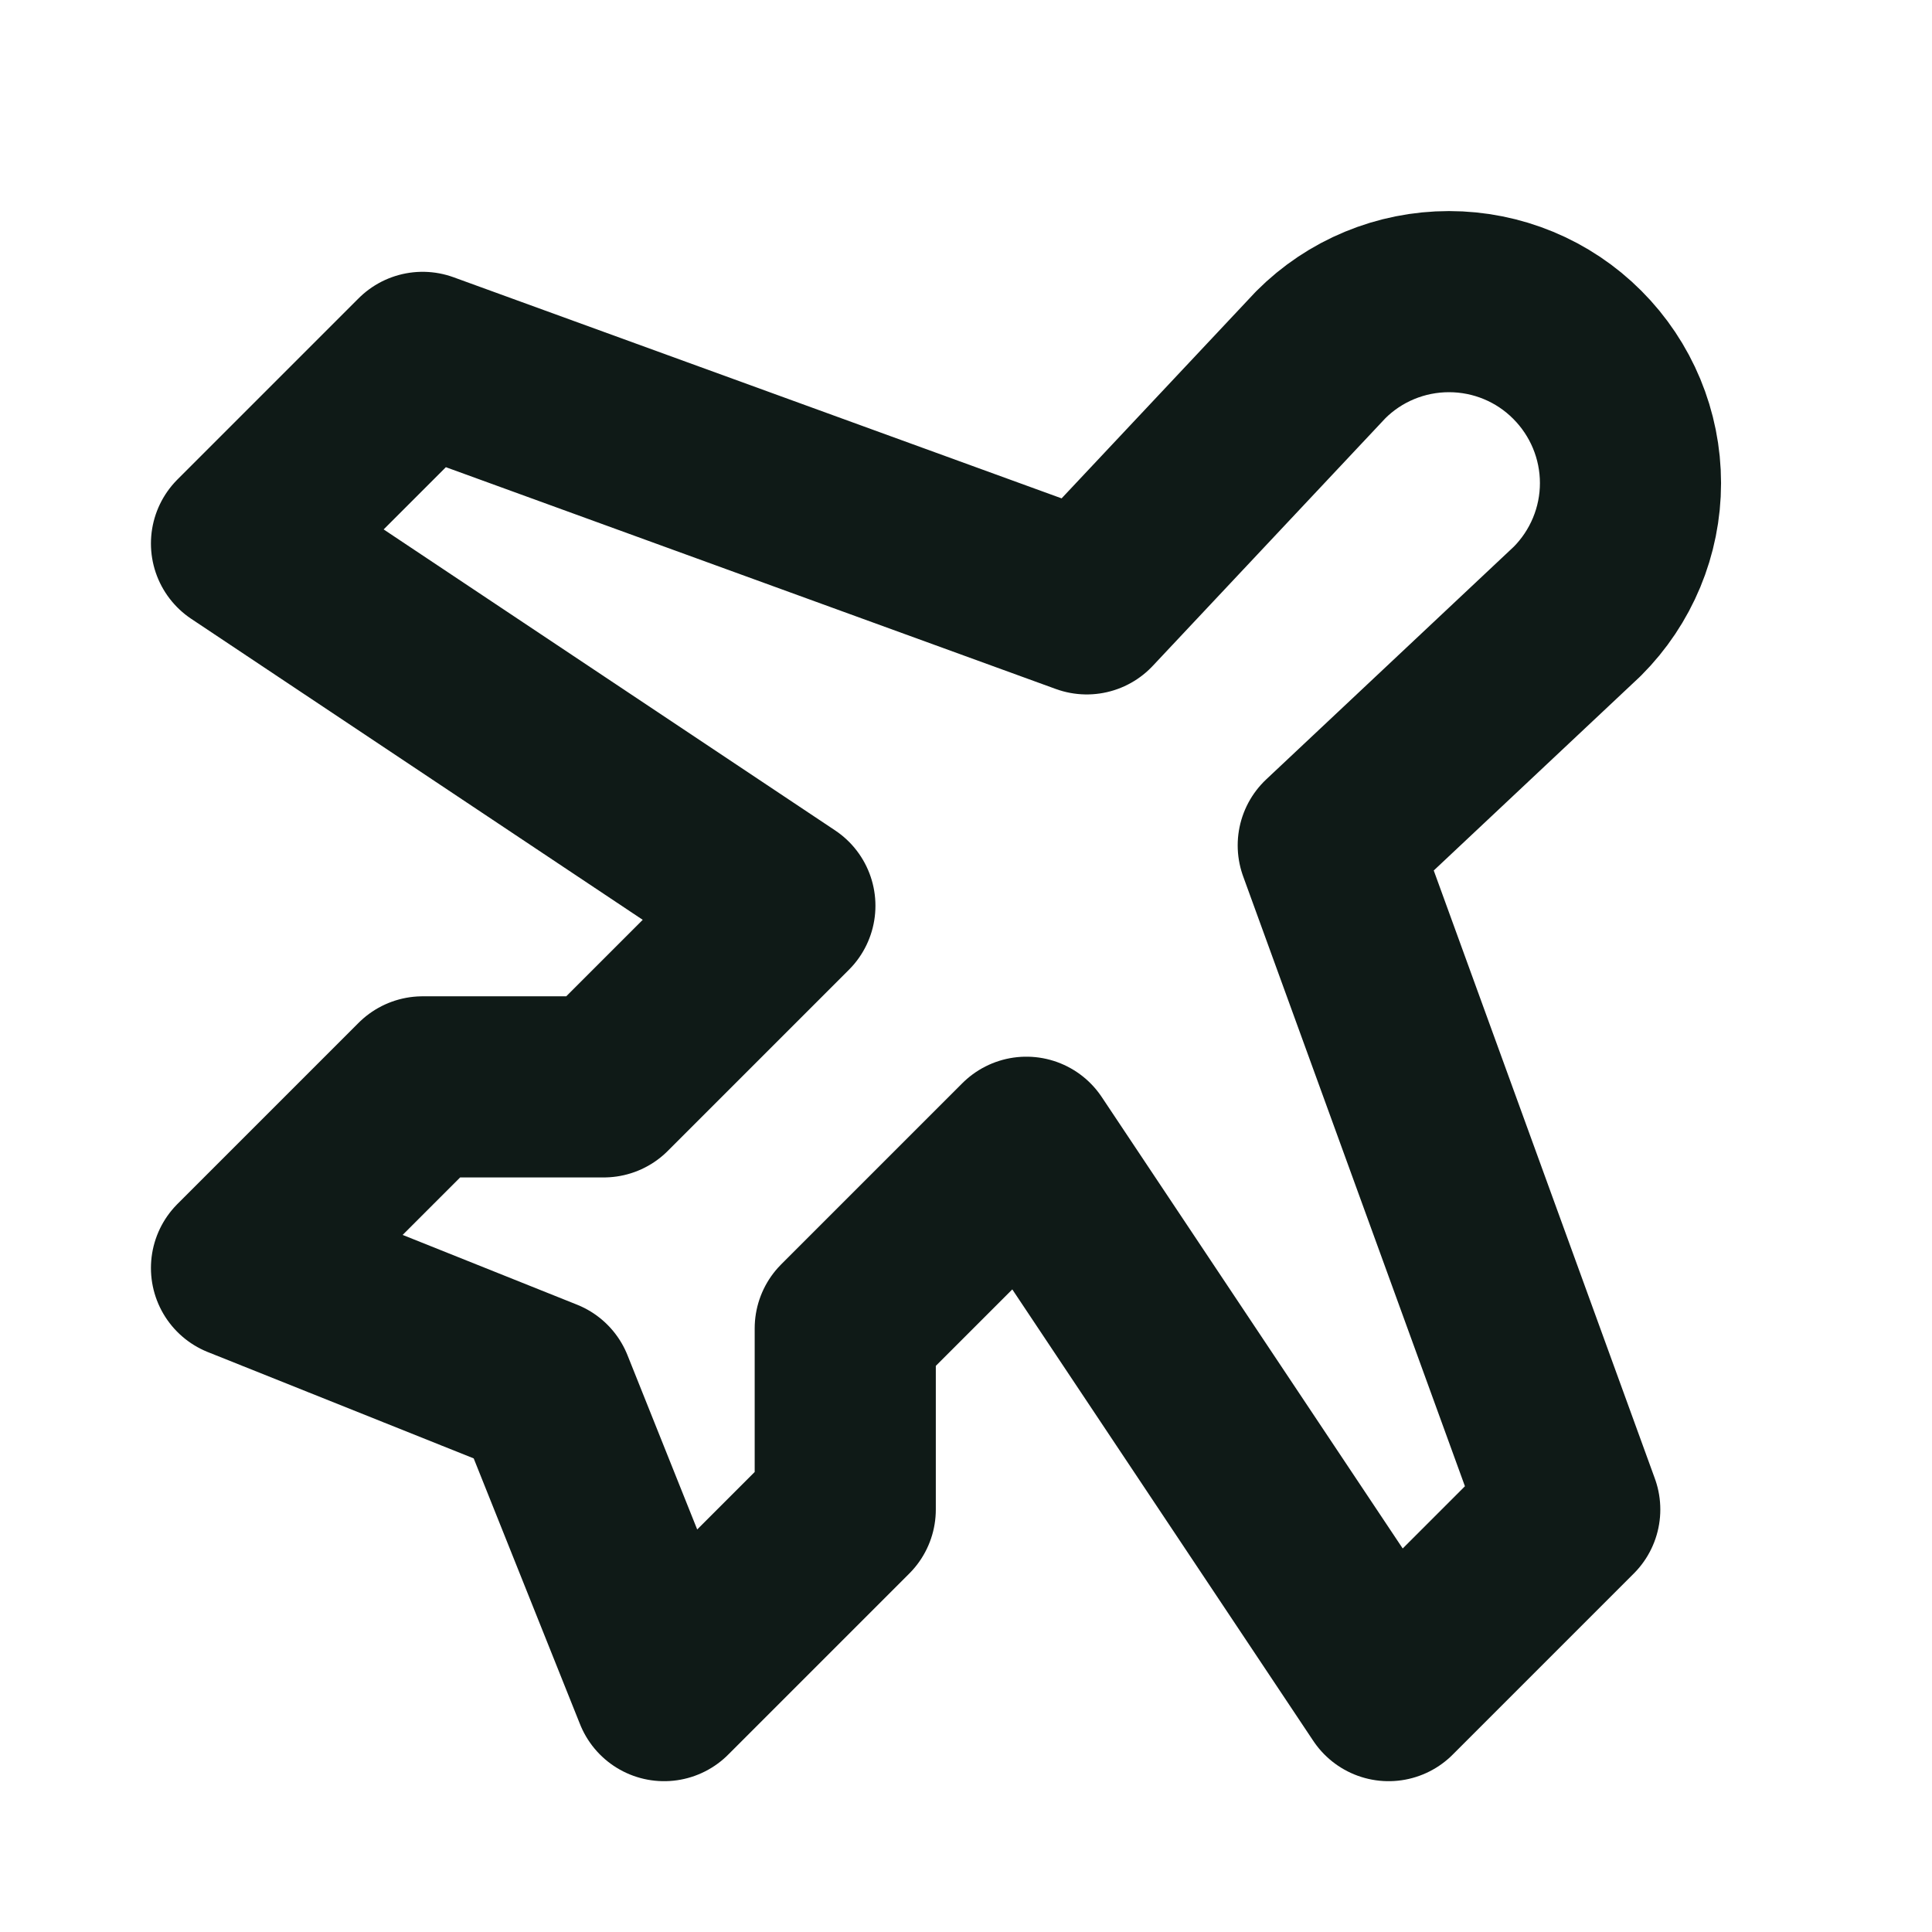
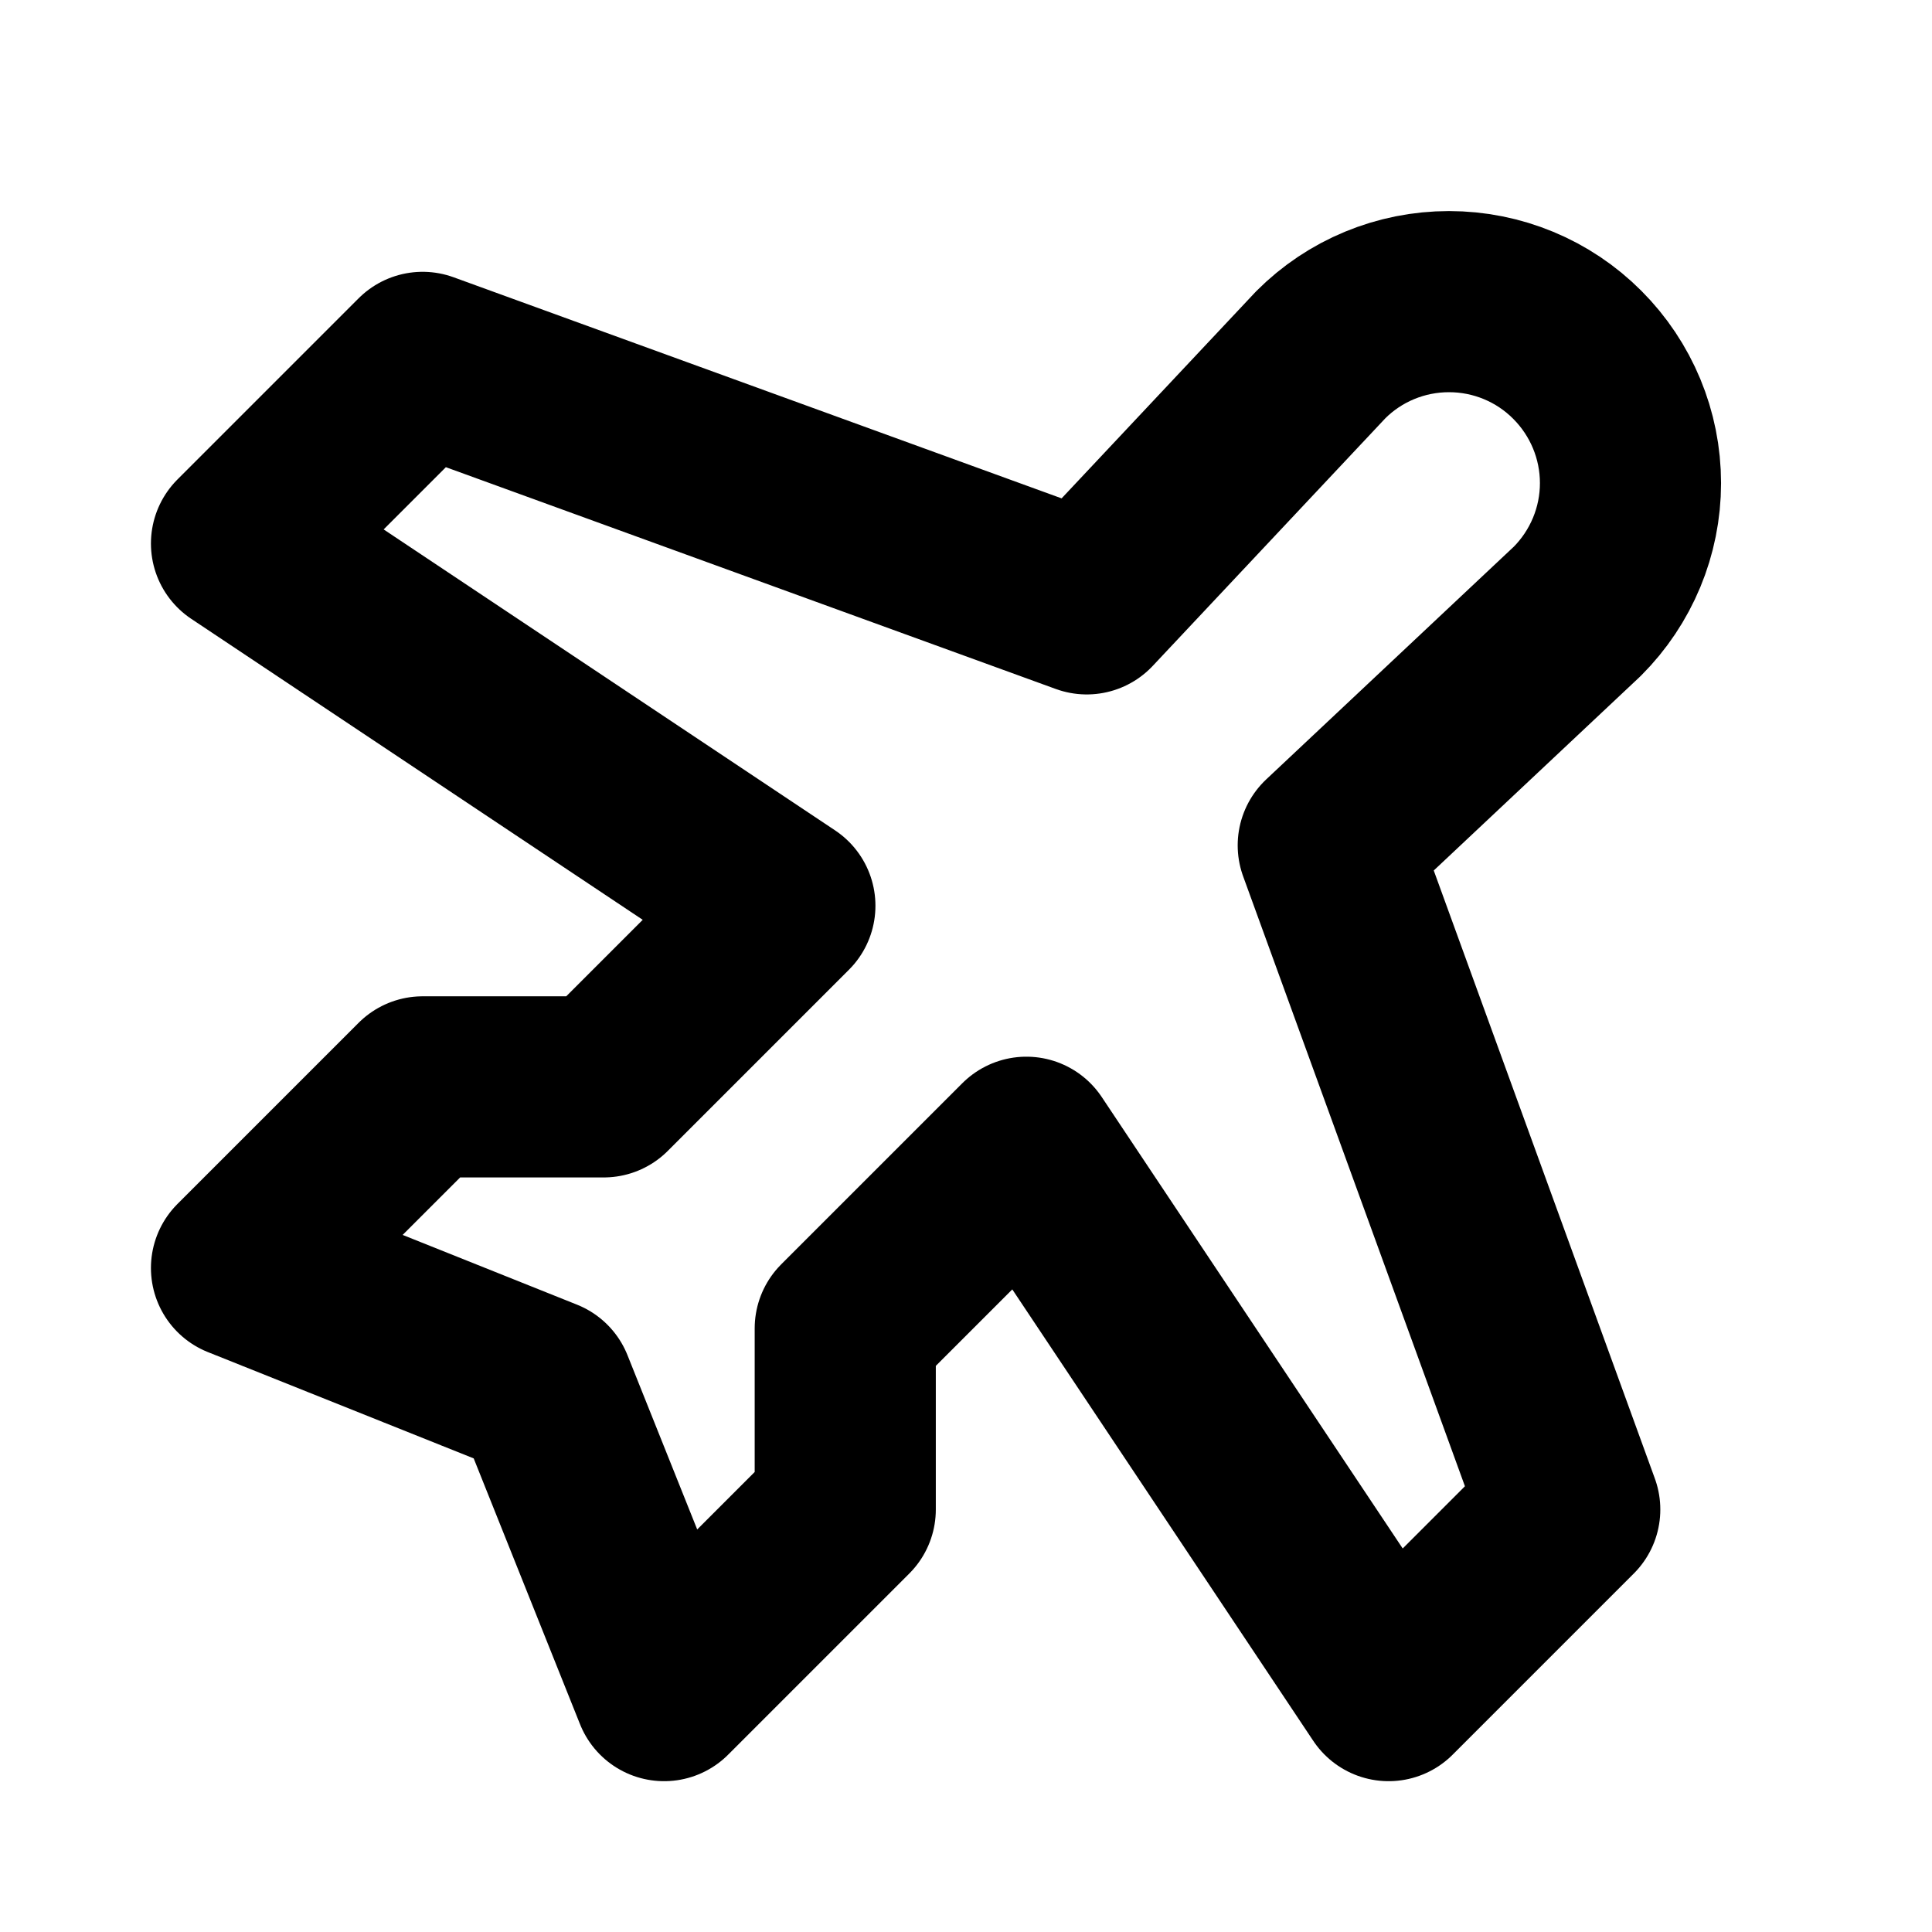
<svg xmlns="http://www.w3.org/2000/svg" width="16" height="16" viewBox="0 0 16 16" fill="none">
-   <path d="M5.5 14.001L7 12.501V11.001L8.5 9.501L11.5 14.001L13 12.501L11 7.001L13.062 5.063C13.344 4.781 13.503 4.399 13.503 4.001C13.503 3.602 13.344 3.22 13.062 2.938C12.781 2.656 12.399 2.498 12 2.498C11.601 2.498 11.219 2.656 10.938 2.938L9 5.001L3.5 3.001L2 4.501L6.5 7.501L5 9.001H3.5L2 10.501L4.5 11.501L5.5 14.001Z" stroke="#0F1A17" stroke-width="1.5" stroke-linecap="round" stroke-linejoin="round" />
+   <path d="M5.5 14.001L7 12.501V11.001L8.5 9.501L11.5 14.001L13 12.501L11 7.001L13.062 5.063C13.344 4.781 13.503 4.399 13.503 4.001C13.503 3.602 13.344 3.22 13.062 2.938C12.781 2.656 12.399 2.498 12 2.498C11.601 2.498 11.219 2.656 10.938 2.938L9 5.001L3.5 3.001L2 4.501L6.5 7.501L5 9.001H3.5L2 10.501L4.5 11.501L5.5 14.001Z" stroke="currentColor" stroke-width="1.5" stroke-linecap="round" stroke-linejoin="round" />
</svg>
